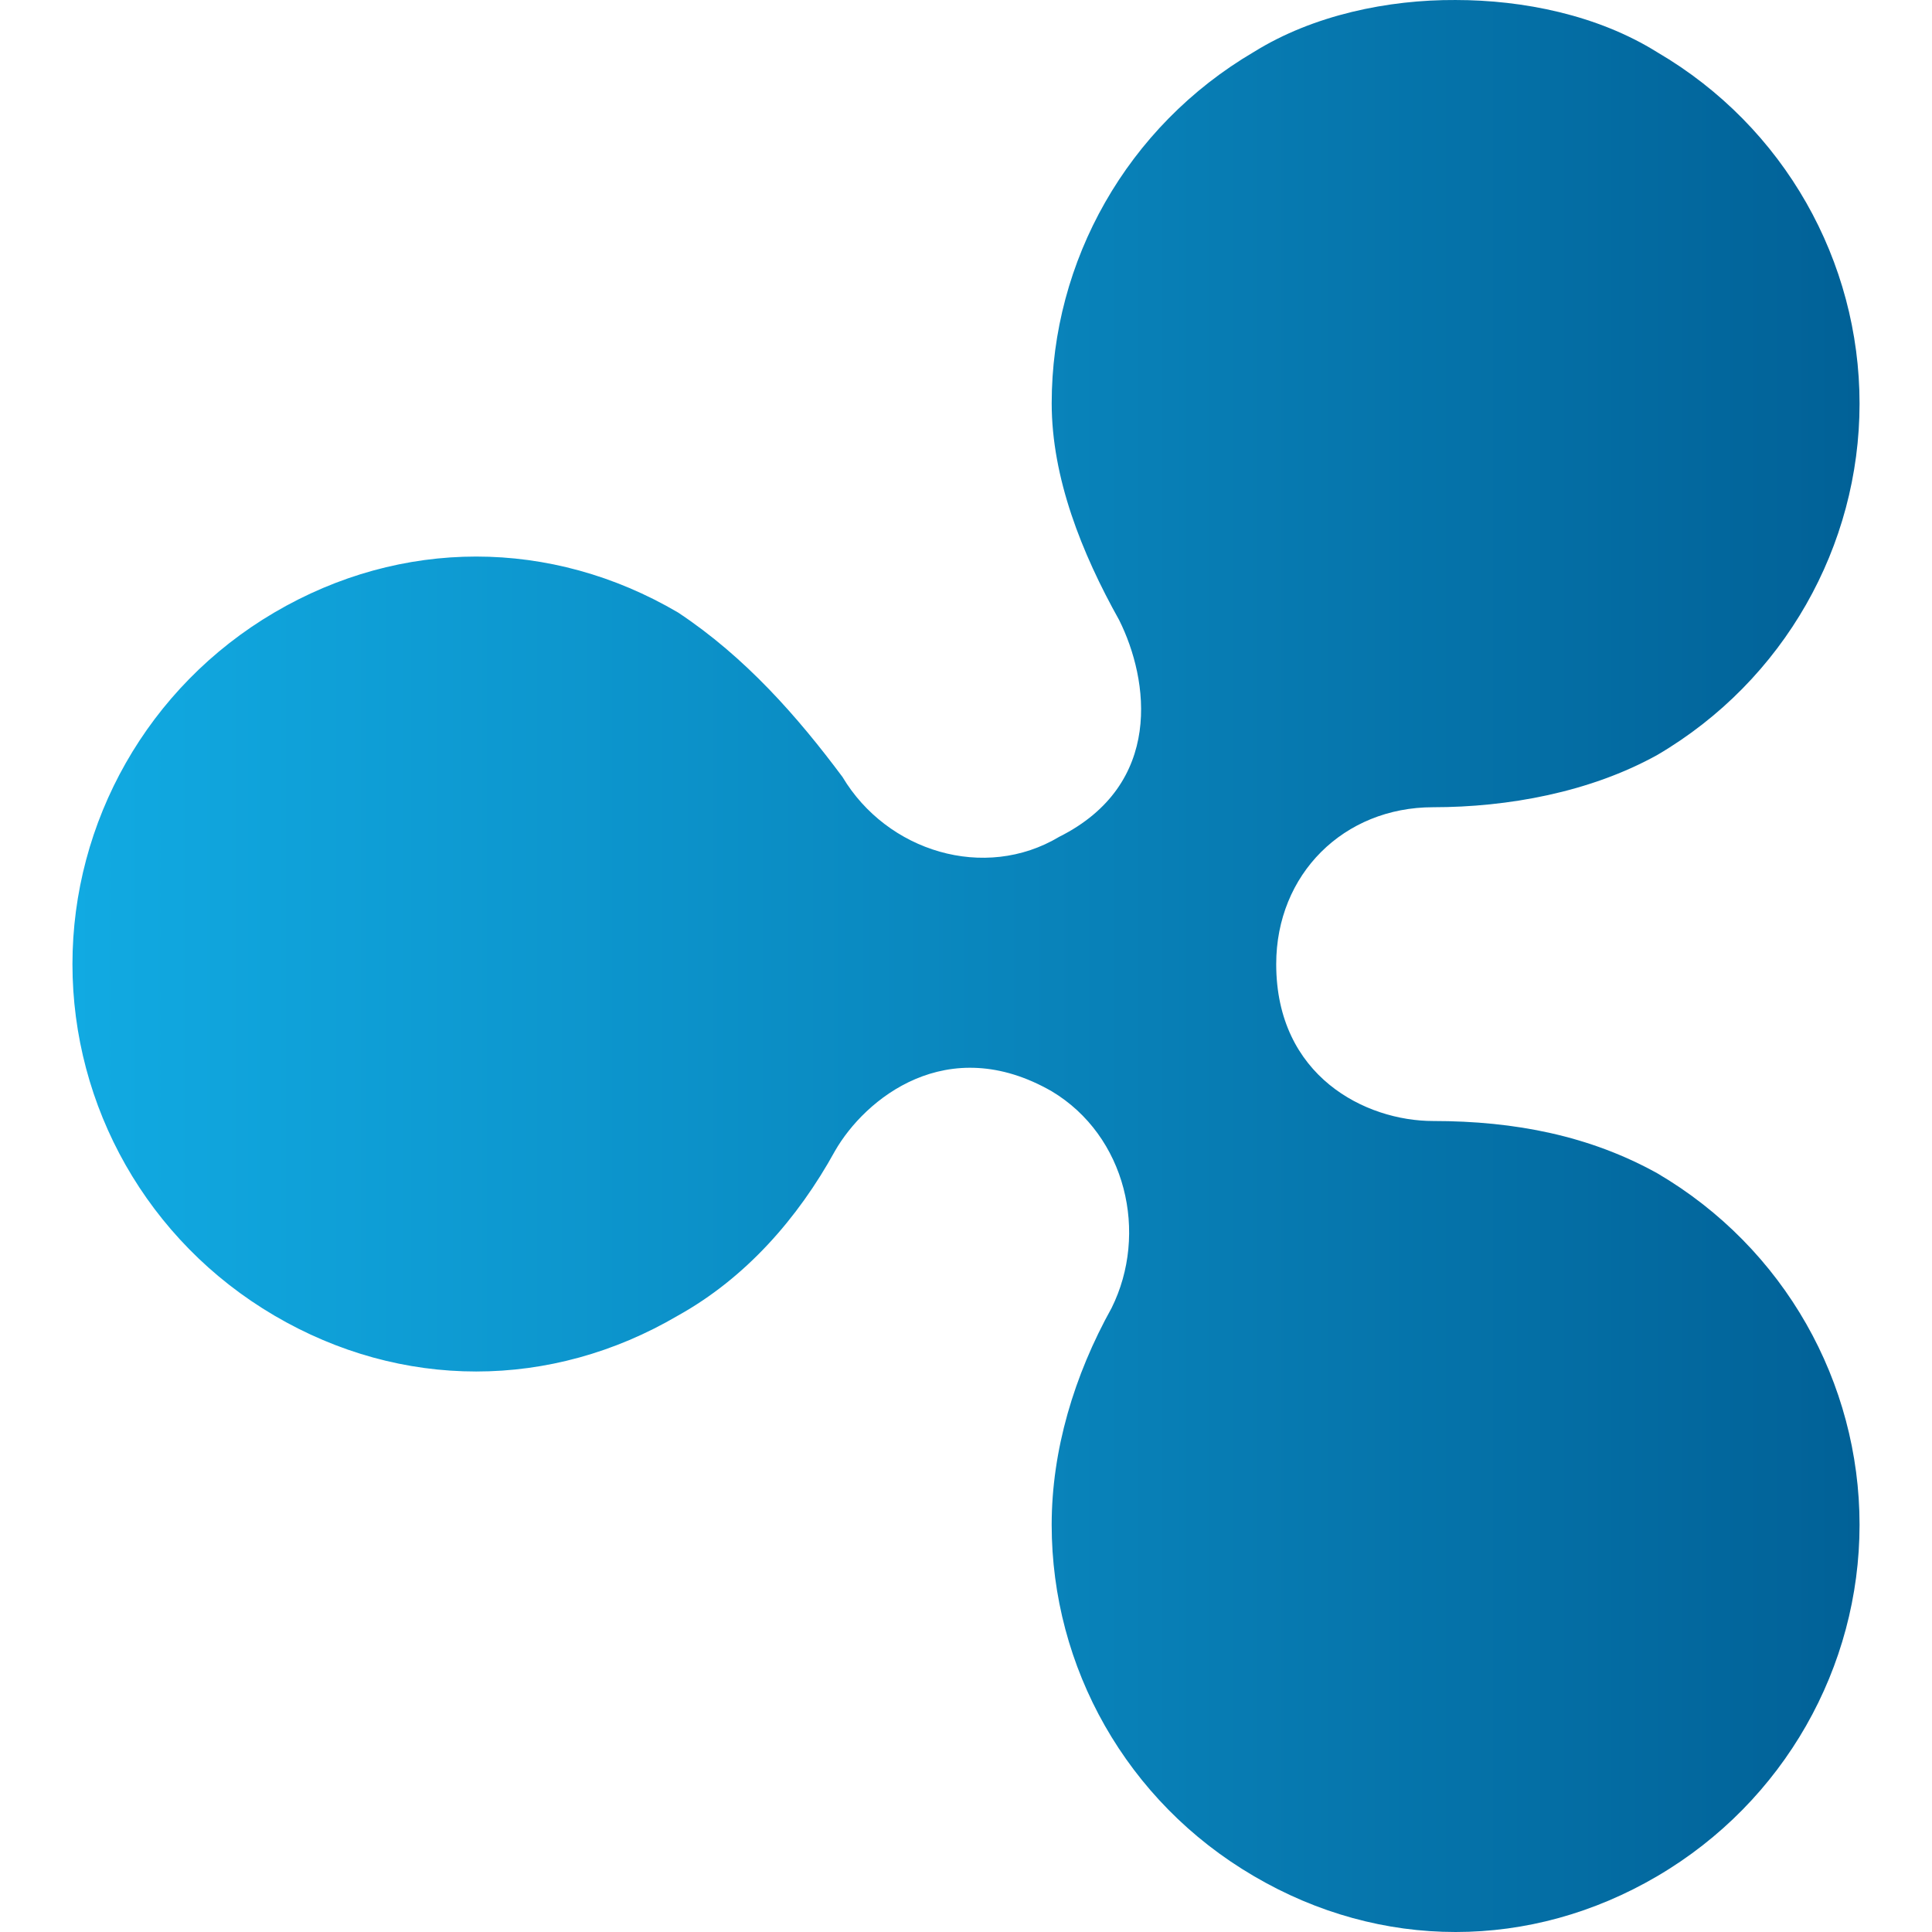
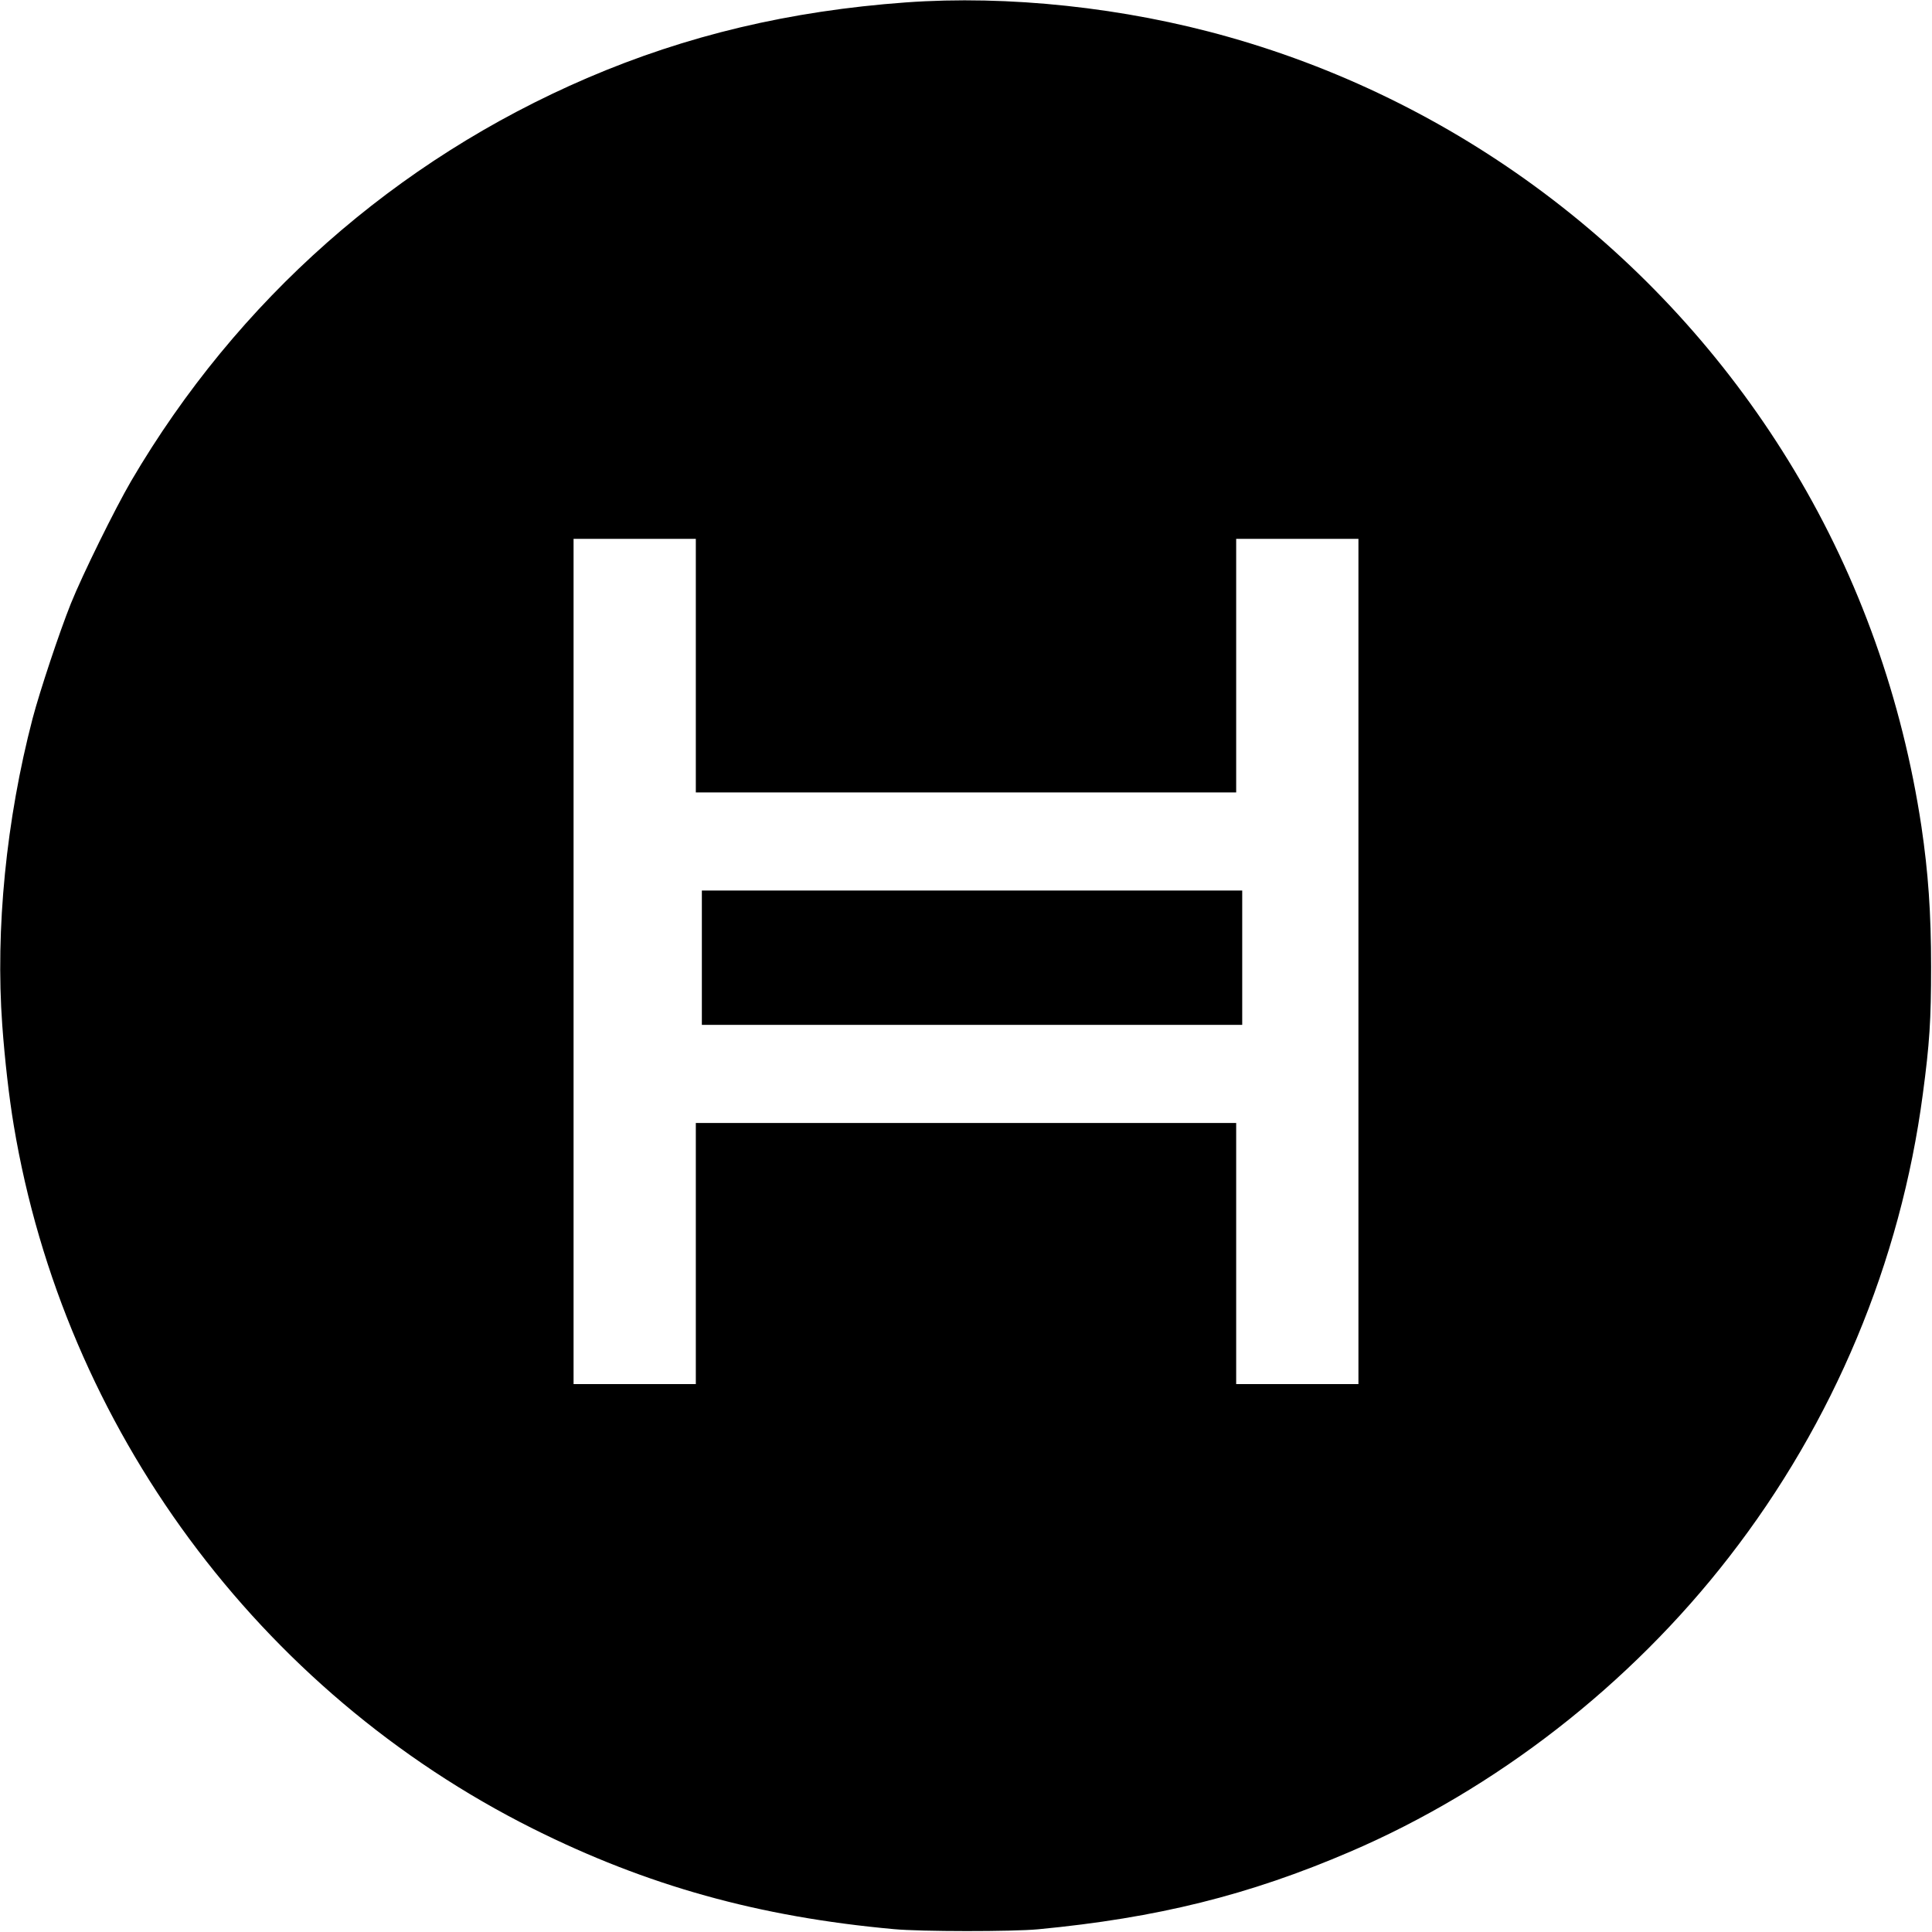
- <svg xmlns="http://www.w3.org/2000/svg" width="800px" height="800px" viewBox="-75 0 2000 2000">
-   <defs>
-     <linearGradient id="a" x1="75" x2="1925" gradientUnits="userSpaceOnUse">
-       <stop stop-color="#11aae2" />
-       <stop offset=".59" stop-color="#0880b7" />
-       <stop offset="1" stop-color="#016197" />
-     </linearGradient>
-   </defs>
-   <path d="M1297.93 53.81c-131.41 77.2-209.22 216.61-209.22 363.62 0 77.2 31 155 69.81 224.41 31 62 46.2 170.21-62 224.41-77.21 46.2-178.22 15.4-224.42-62-46.21-62-100.41-124-170.22-170.21-131.41-77.2-286.43-77.2-417.85 0S75 851 75 998.05s77.21 286.41 209 363.82c131.41 77.2 286.43 77.2 417.85 0 69.81-38.8 124-100.4 162.42-170.21 31-54.2 116.21-124 224.42-62 77.21 46.2 100.41 147.21 62 224.41-38.8 69.8-62 147.21-62 224.41 0 147.21 77.21 286.41 209.22 363.62 131.41 77.2 286.43 77.2 417.85 0S1925 1725.49 1925 1578.48s-77.41-286.41-209.22-363.82c-69.81-38.8-147.22-54.2-232.23-54.2-69.81 0-162.42-46.2-162.42-162.41 0-93 69.81-162.41 162.42-162.41 77.21 0 162.42-15.4 232.23-54.2C1847.19 704.24 1925 564.83 1925 417.83s-77.41-286.41-209.22-363.62c-62-38.8-139.22-54.2-209-54.2-69.41-.4-147.22 15.4-208.82 53.8" transform="translate(-75)" fill="url(#a)" />
+ <svg xmlns="http://www.w3.org/2000/svg" version="1.0" width="1280pt" height="1280pt" viewBox="0 0 1280 1280" preserveAspectRatio="xMidYMid meet">
+   <g transform="translate(0,1280) scale(0.1,-0.1)" fill="#000000" stroke="none">
+     <path d="M6001 12784 c-769 -56 -1451 -218 -2111 -501 -1270 -546 -2318 -1472 -3020 -2668 -108 -185 -323 -621 -401 -815 -76 -190 -205 -578 -253 -760 -175 -671 -247 -1396 -201 -2032 17 -233 45 -477 76 -663 334 -2005 1623 -3751 3439 -4660 756 -378 1498 -585 2392 -666 178 -17 786 -17 956 -1 788 75 1397 226 2067 514 965 414 1854 1105 2511 1953 692 891 1136 1953 1283 3065 45 335 55 493 55 845 0 357 -19 625 -64 929 -127 842 -411 1641 -840 2356 -840 1402 -2183 2432 -3750 2875 -691 196 -1462 278 -2139 229z m-1391 -4394 l0 -840 1790 0 1790 0 0 840 0 840 405 0 405 0 0 -2800 0 -2800 -405 0 -405 0 0 865 0 865 -1790 0 -1790 0 0 -865 0 -865 -405 0 -405 0 0 2800 0 2800 405 0 405 0 0 -840z" />
+     <path d="M4650 6455 l0 -445 1790 0 1790 0 0 445 0 445 -1790 0 -1790 0 0 -445z" />
+   </g>
</svg>
